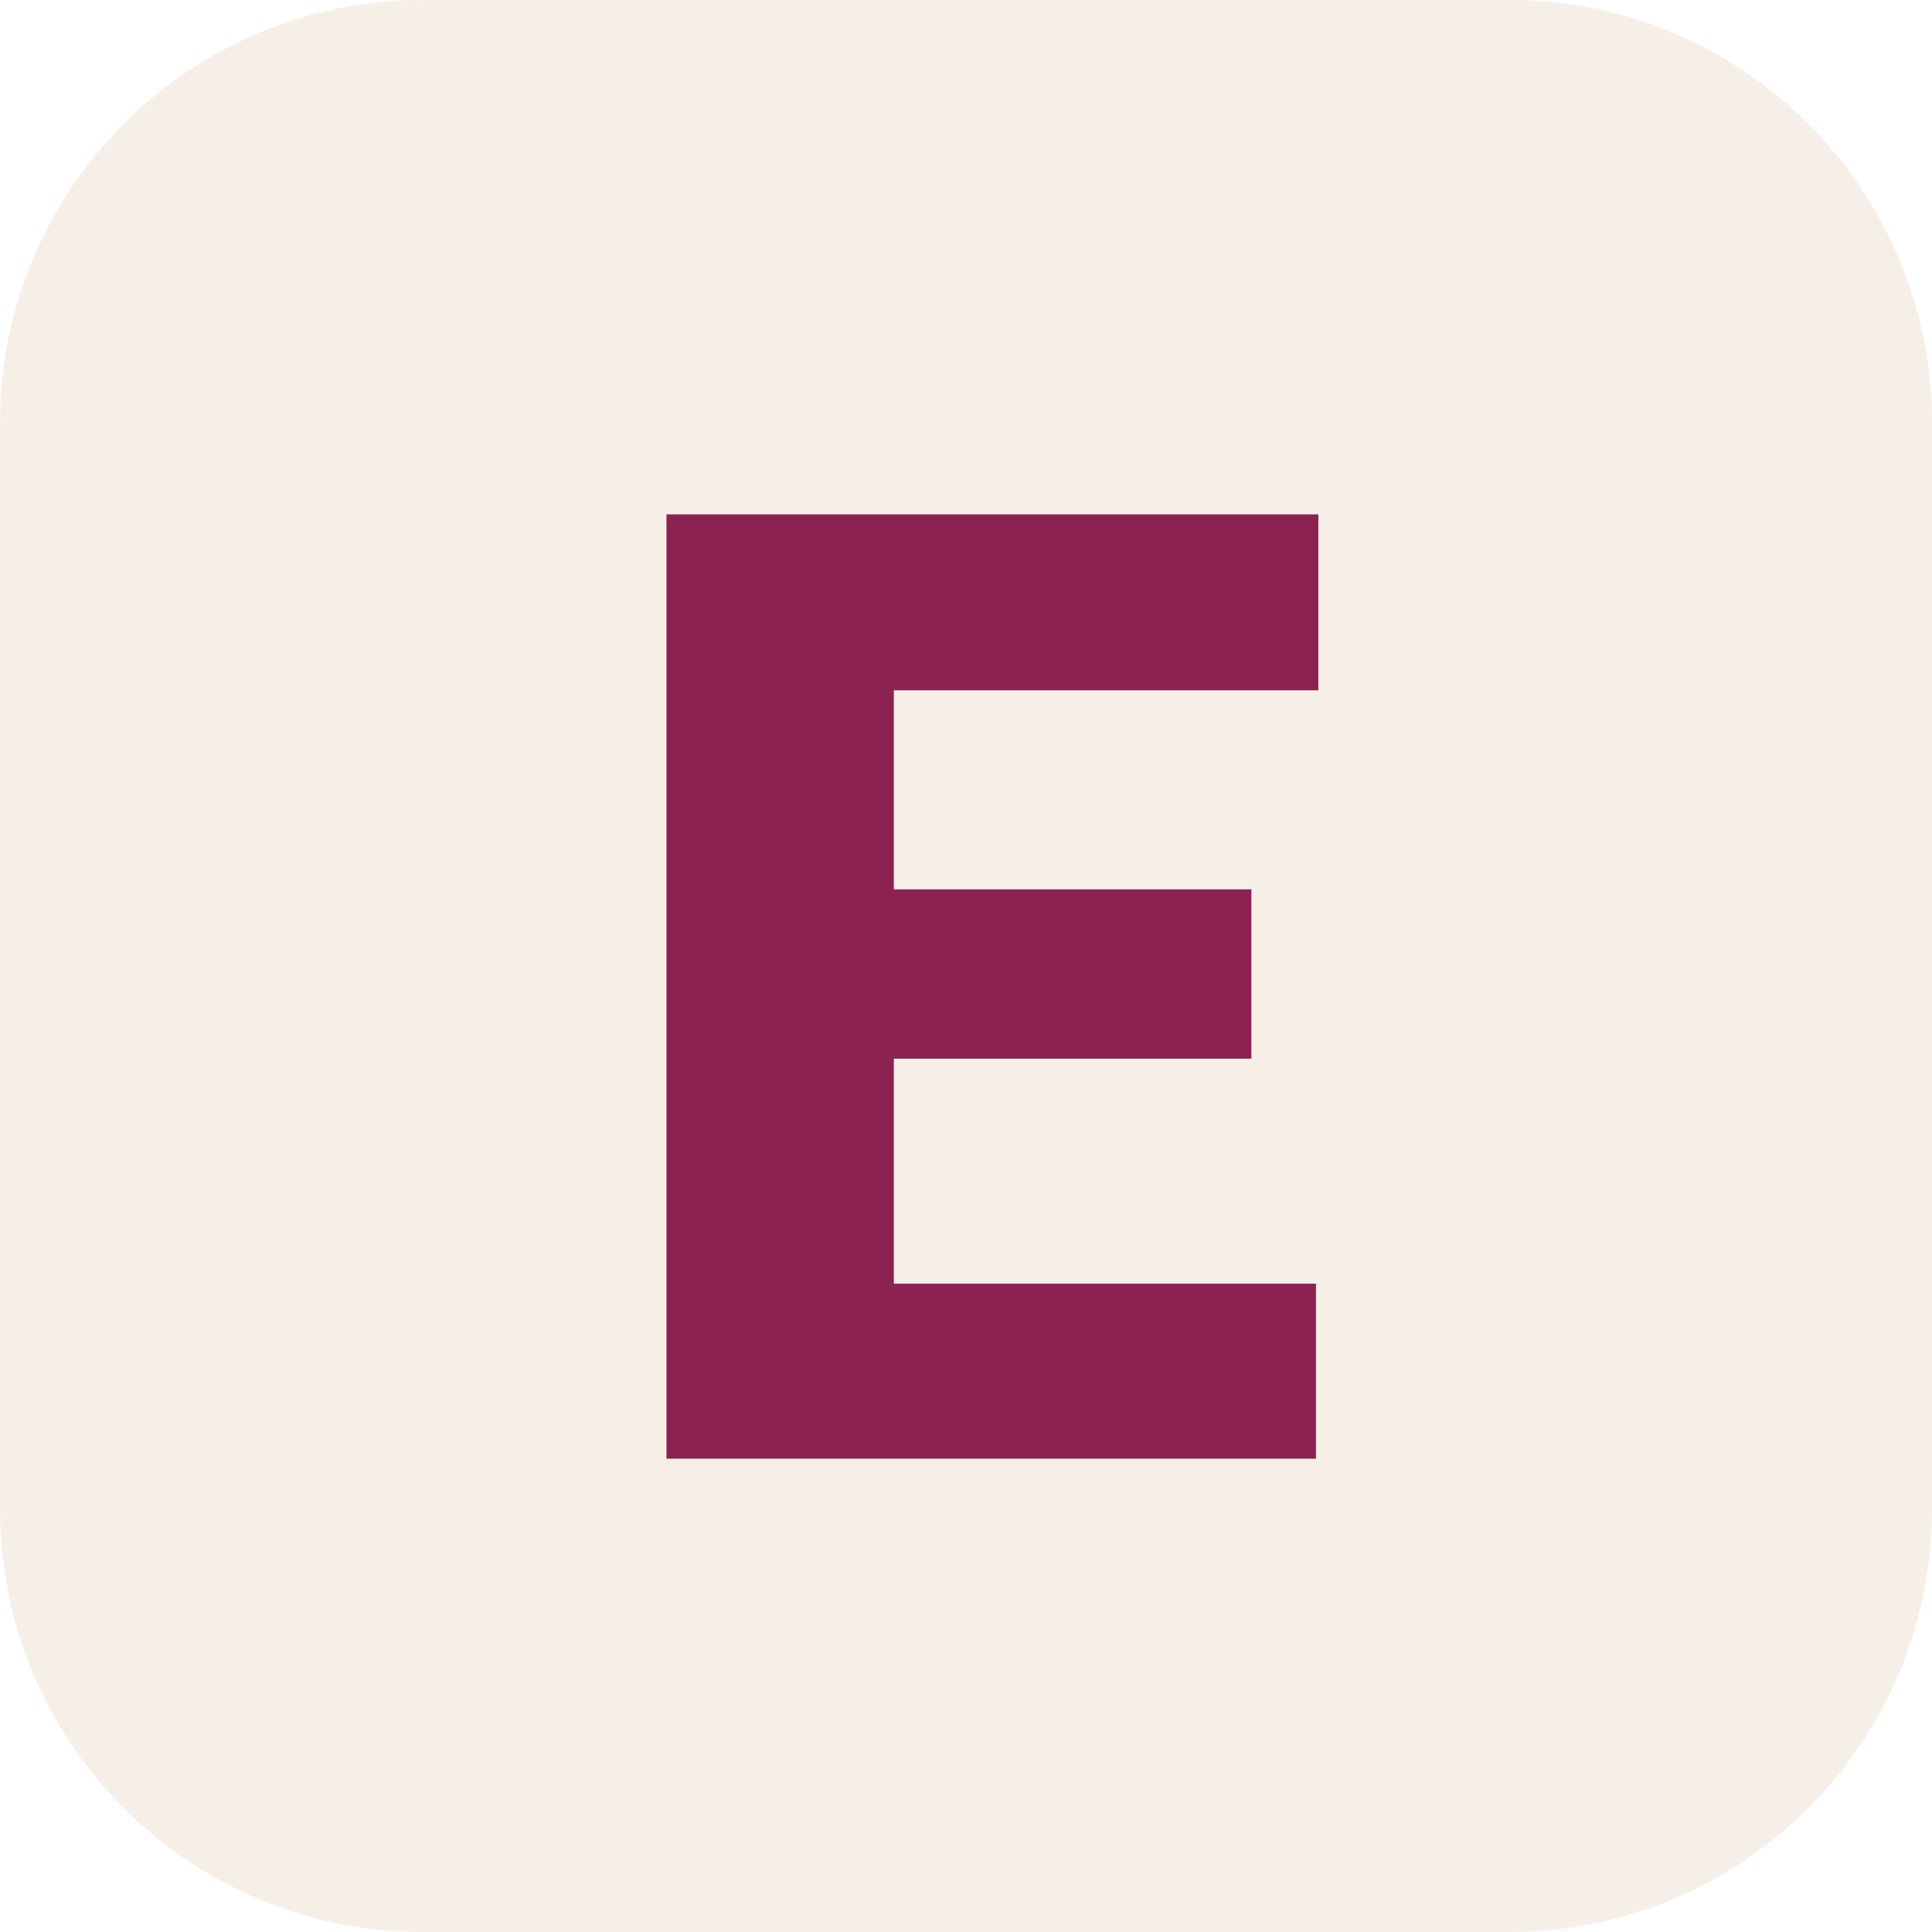
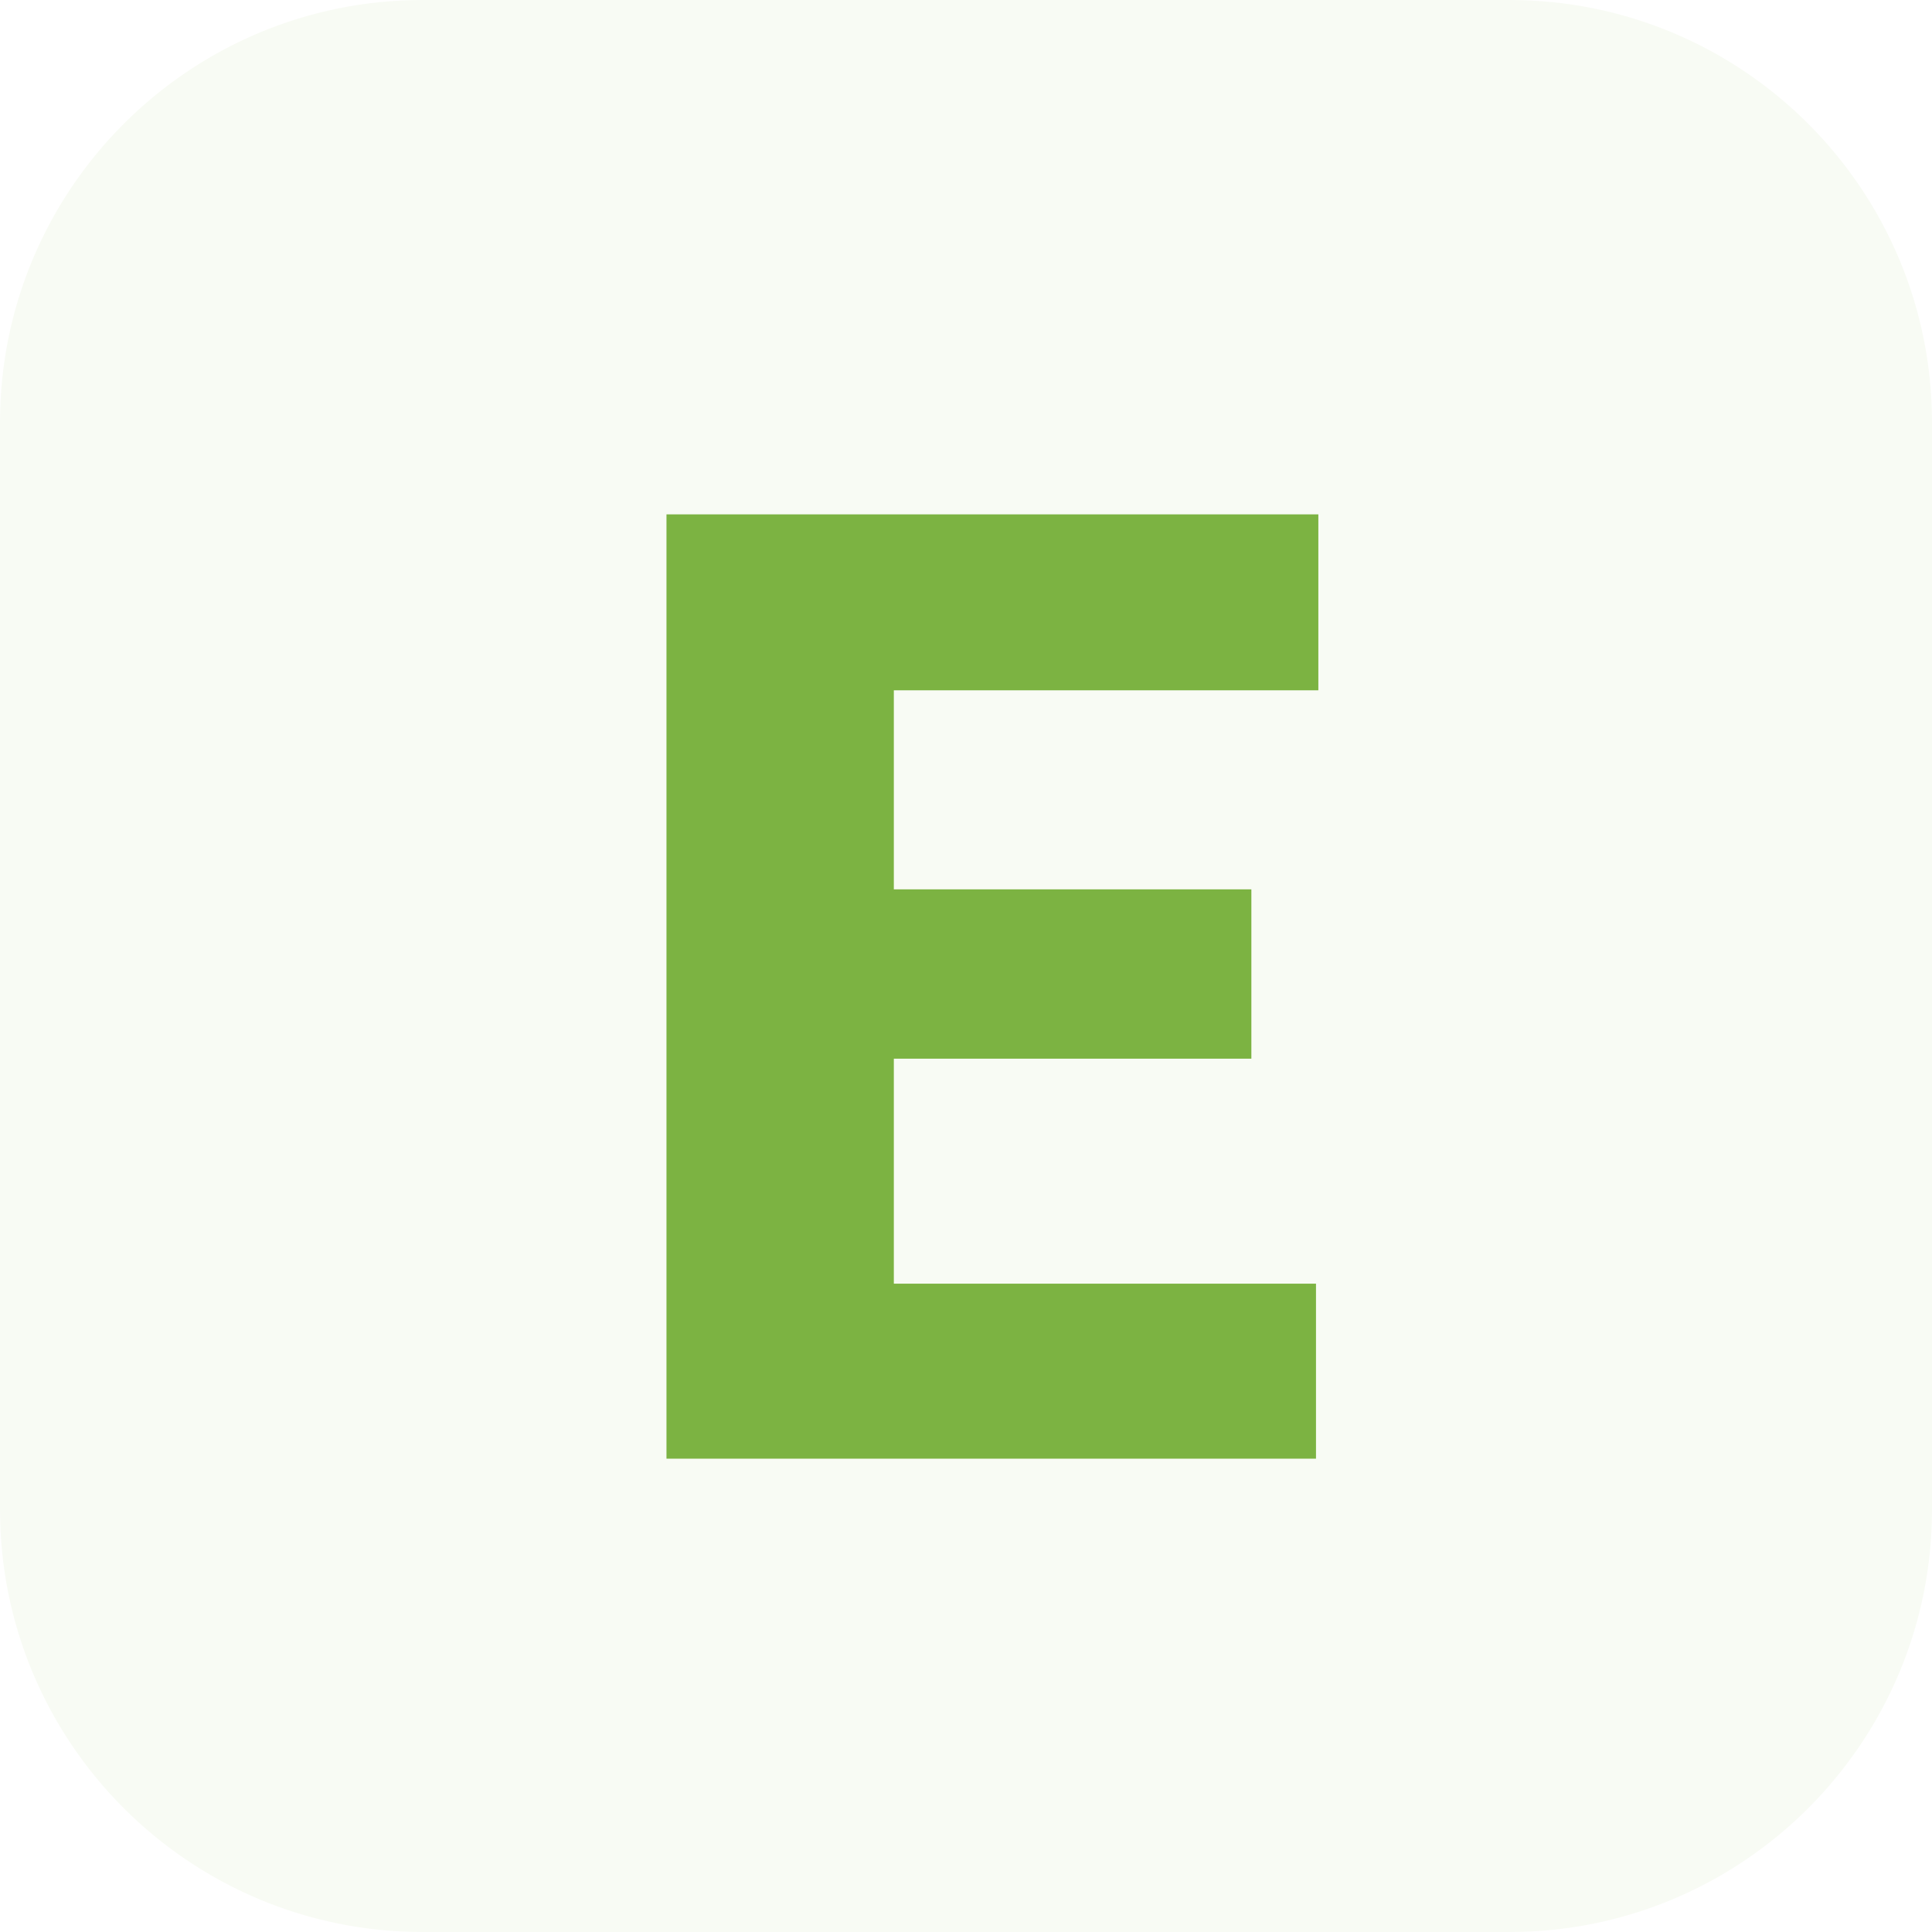
<svg xmlns="http://www.w3.org/2000/svg" viewBox="0 0 64 64">
-   <rect width="64" height="64" rx="14" fill="#F5EFE8" />
-   <text x="50%" y="52%" font-family="ui-sans-serif, system-ui, -apple-system, Segoe UI, Roboto, sans-serif" font-size="44" font-weight="800" fill="#8B2252" text-anchor="middle" dominant-baseline="central">E</text>
+   <rect width="64" height="64" rx="14" fill="#F8FBF4" />
+   <text x="50%" y="52%" font-family="ui-sans-serif, system-ui, -apple-system, Segoe UI, Roboto, sans-serif" font-size="44" font-weight="800" fill="#7CB342" text-anchor="middle" dominant-baseline="central">E</text>
</svg>
